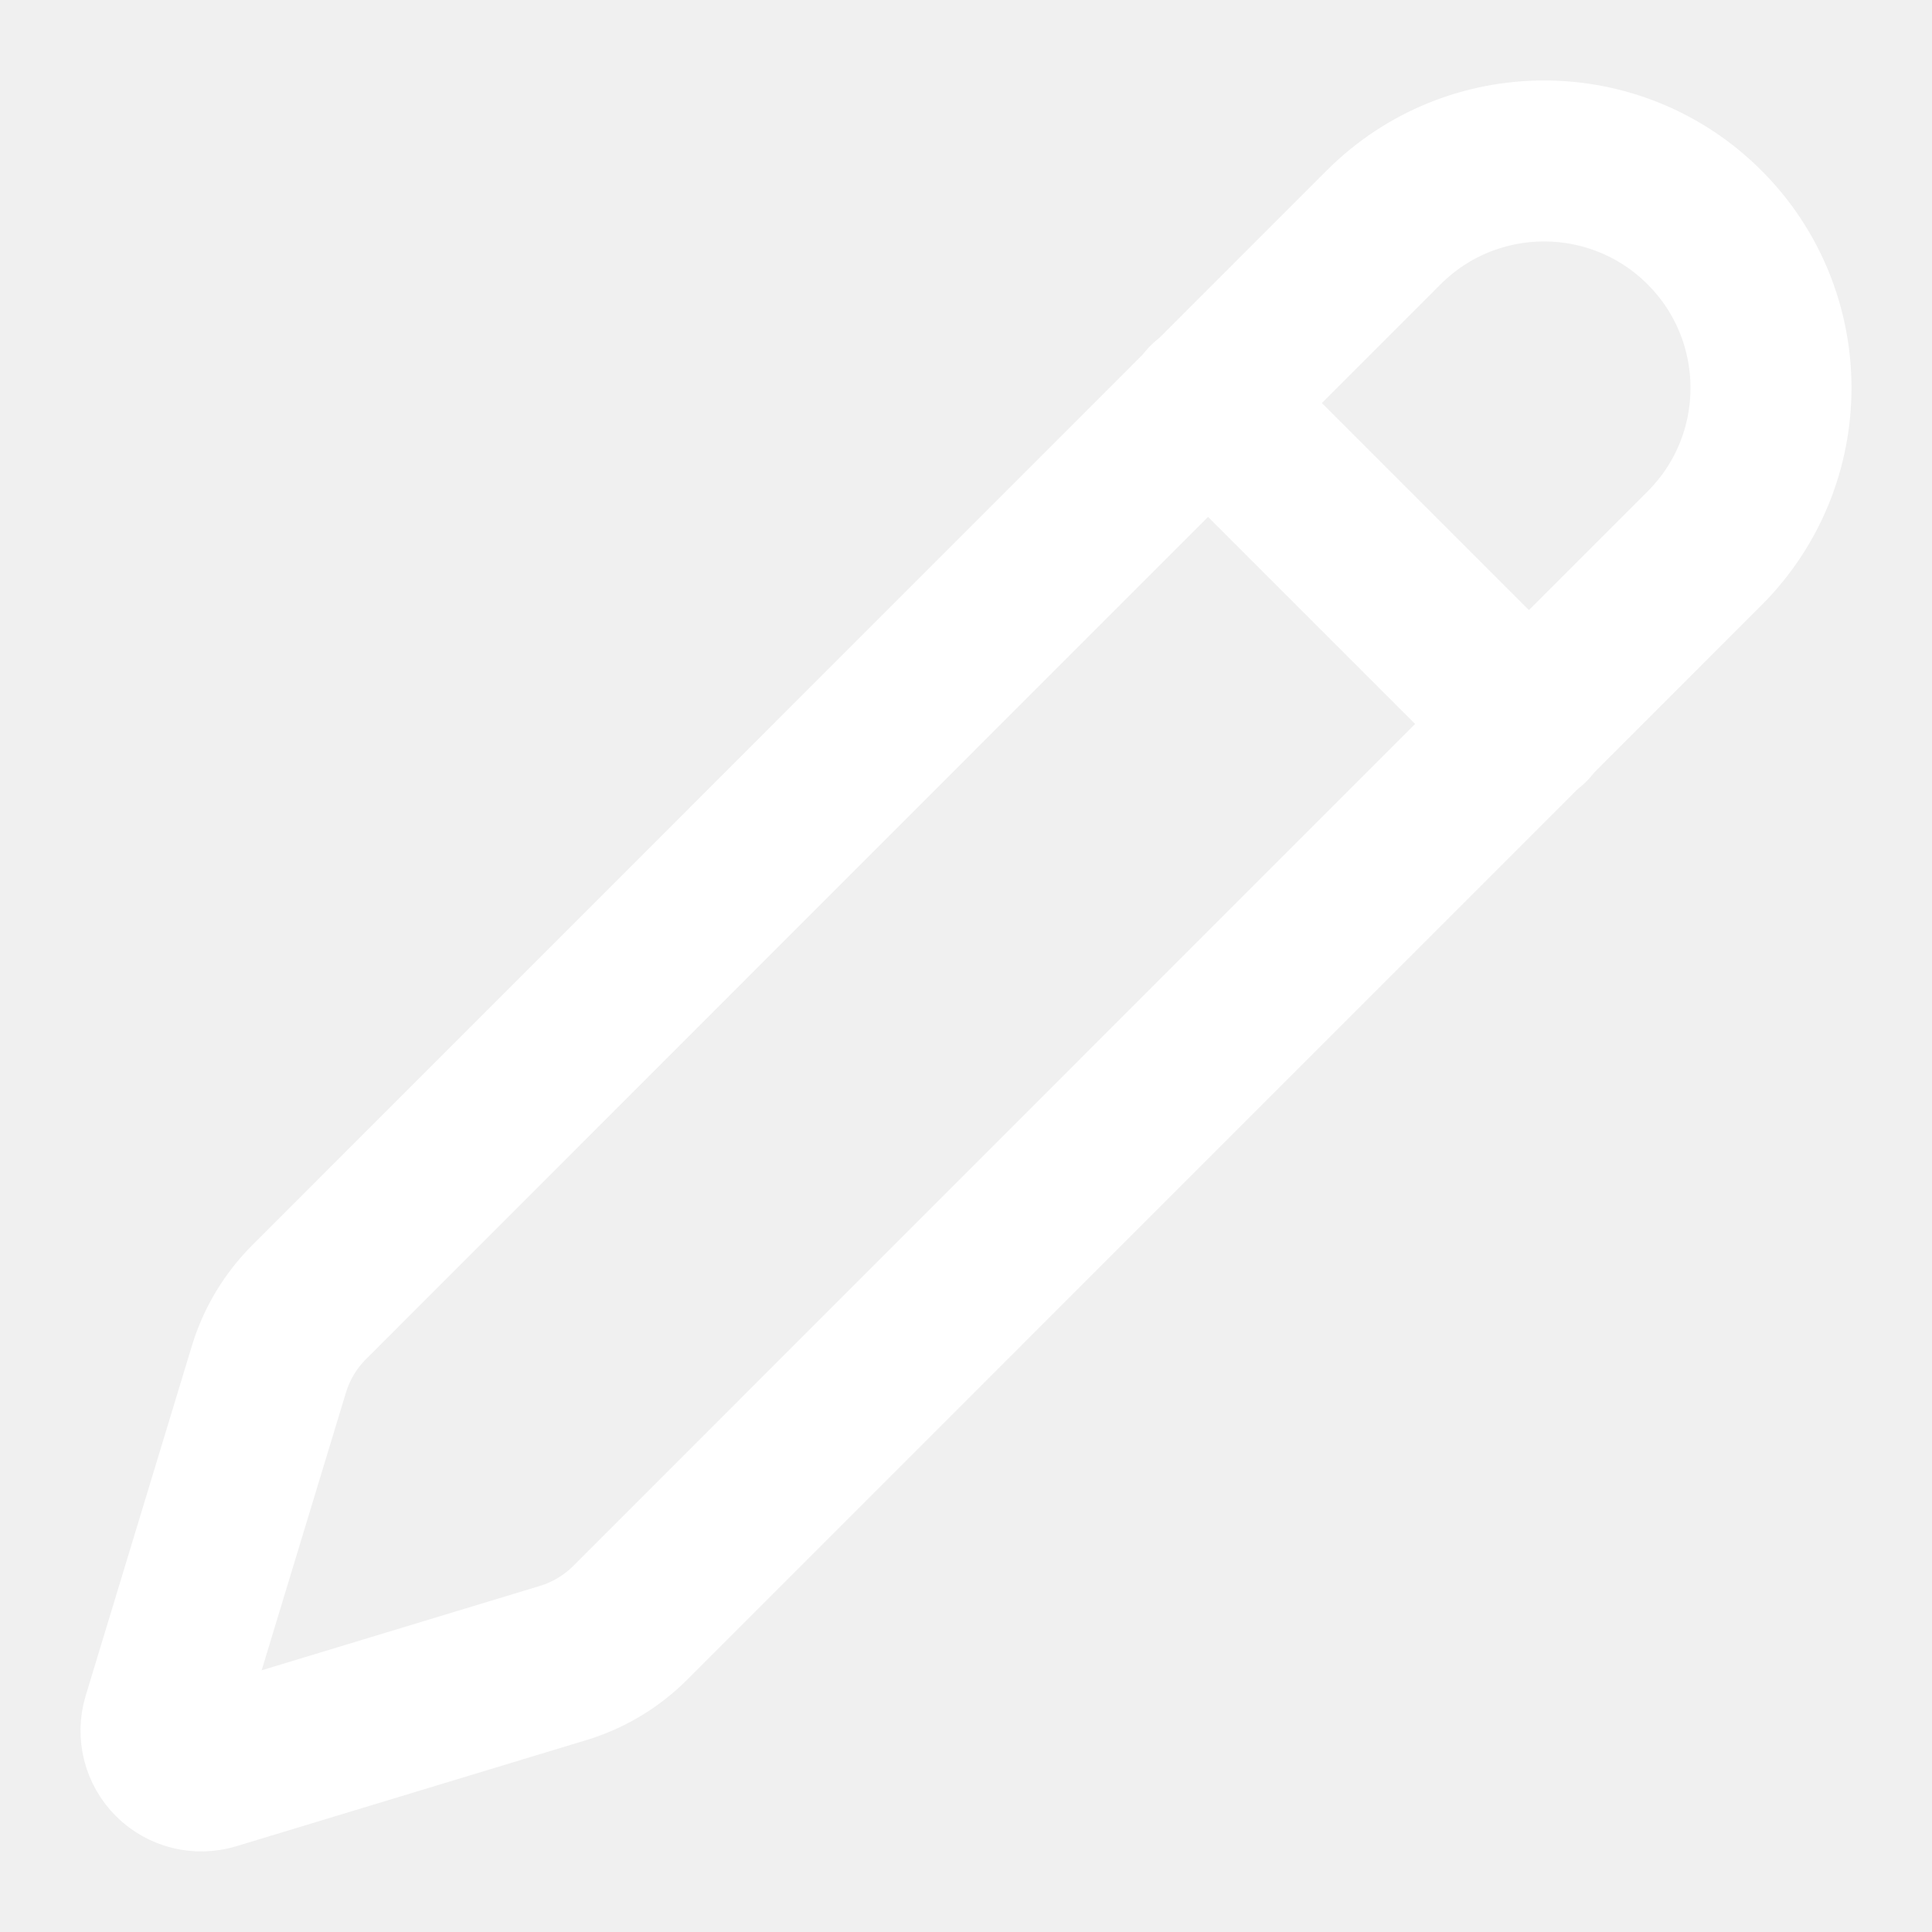
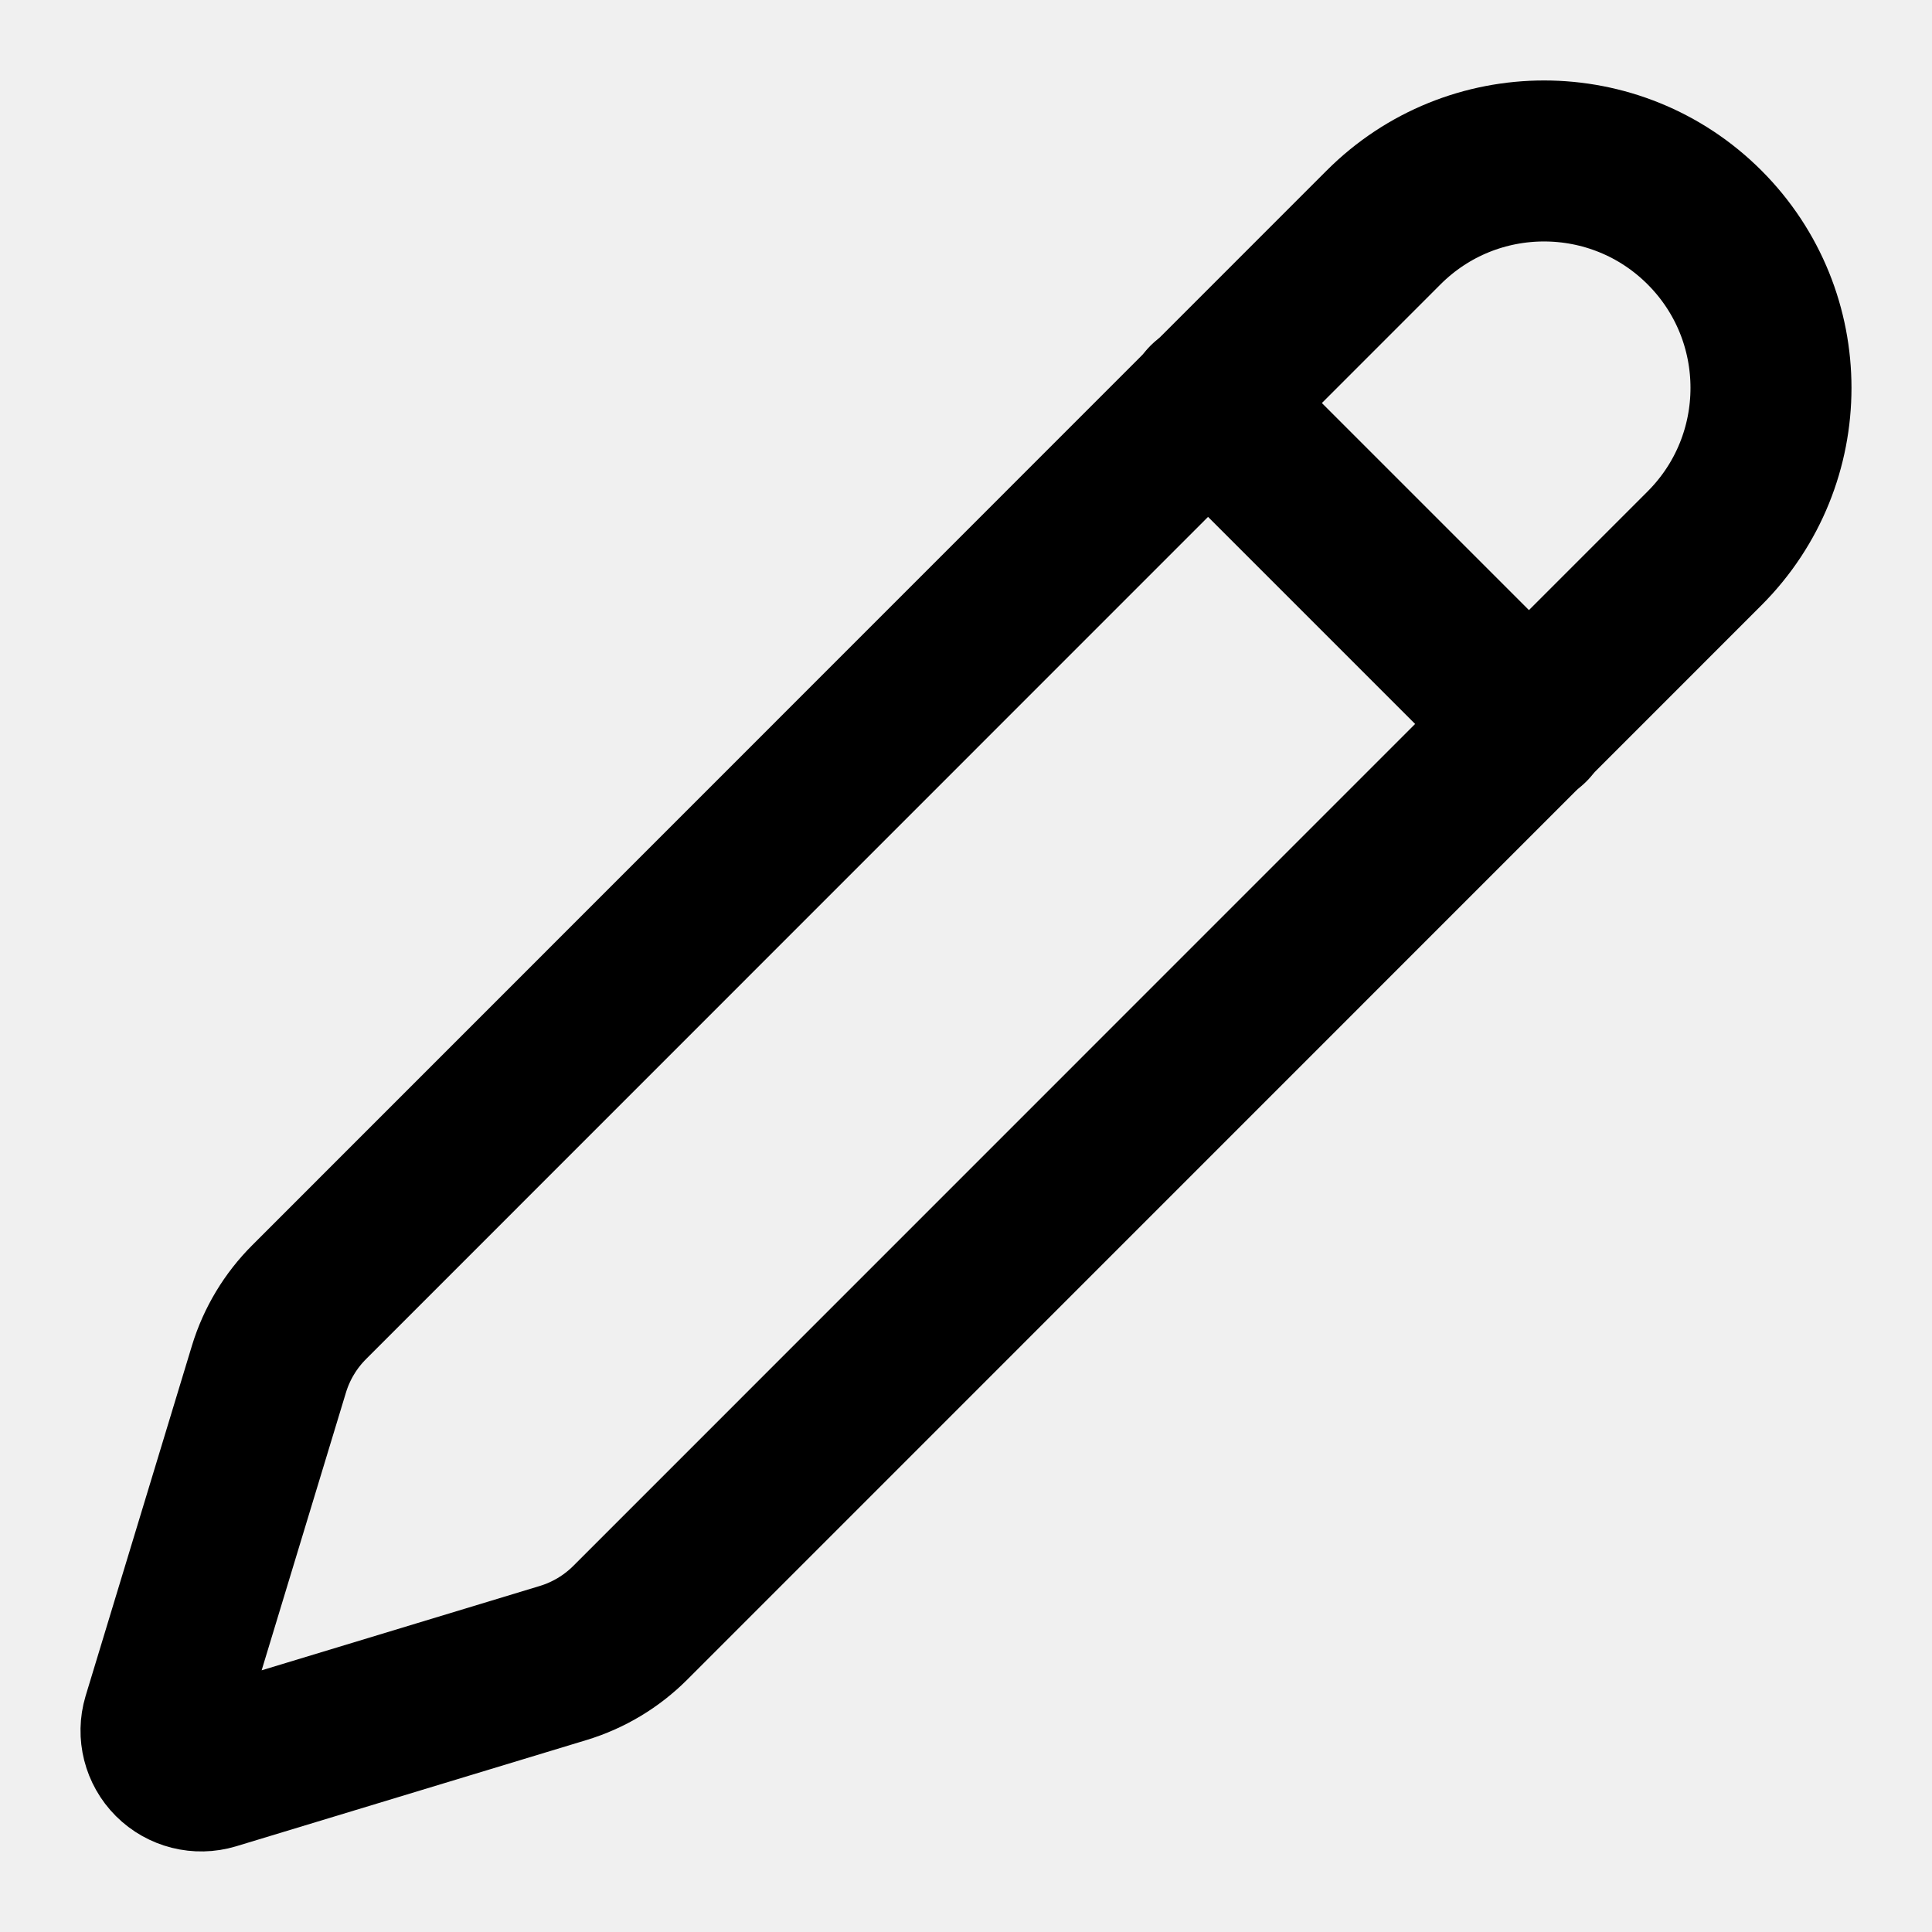
- <svg xmlns="http://www.w3.org/2000/svg" width="24" height="24" viewBox="0 0 24 24" fill="none" stroke="white" stroke-width="2" stroke-linecap="round" stroke-linejoin="round" class="lucide lucide-pencil-icon lucide-pencil">
+ <svg xmlns="http://www.w3.org/2000/svg" width="24" height="24" viewBox="0 0 24 24" fill="none" stroke="currentColor" stroke-width="2" stroke-linecap="round" stroke-linejoin="round" class="lucide lucide-pencil-icon lucide-pencil">
  <path d="M21.174 6.812a1 1 0 0 0-3.986-3.987L3.842 16.174a2 2 0 0 0-.5.83l-1.321 4.352a.5.5 0 0 0 .623.622l4.353-1.32a2 2 0 0 0 .83-.497z" />
  <path d="m15 5 4 4" />
</svg>
